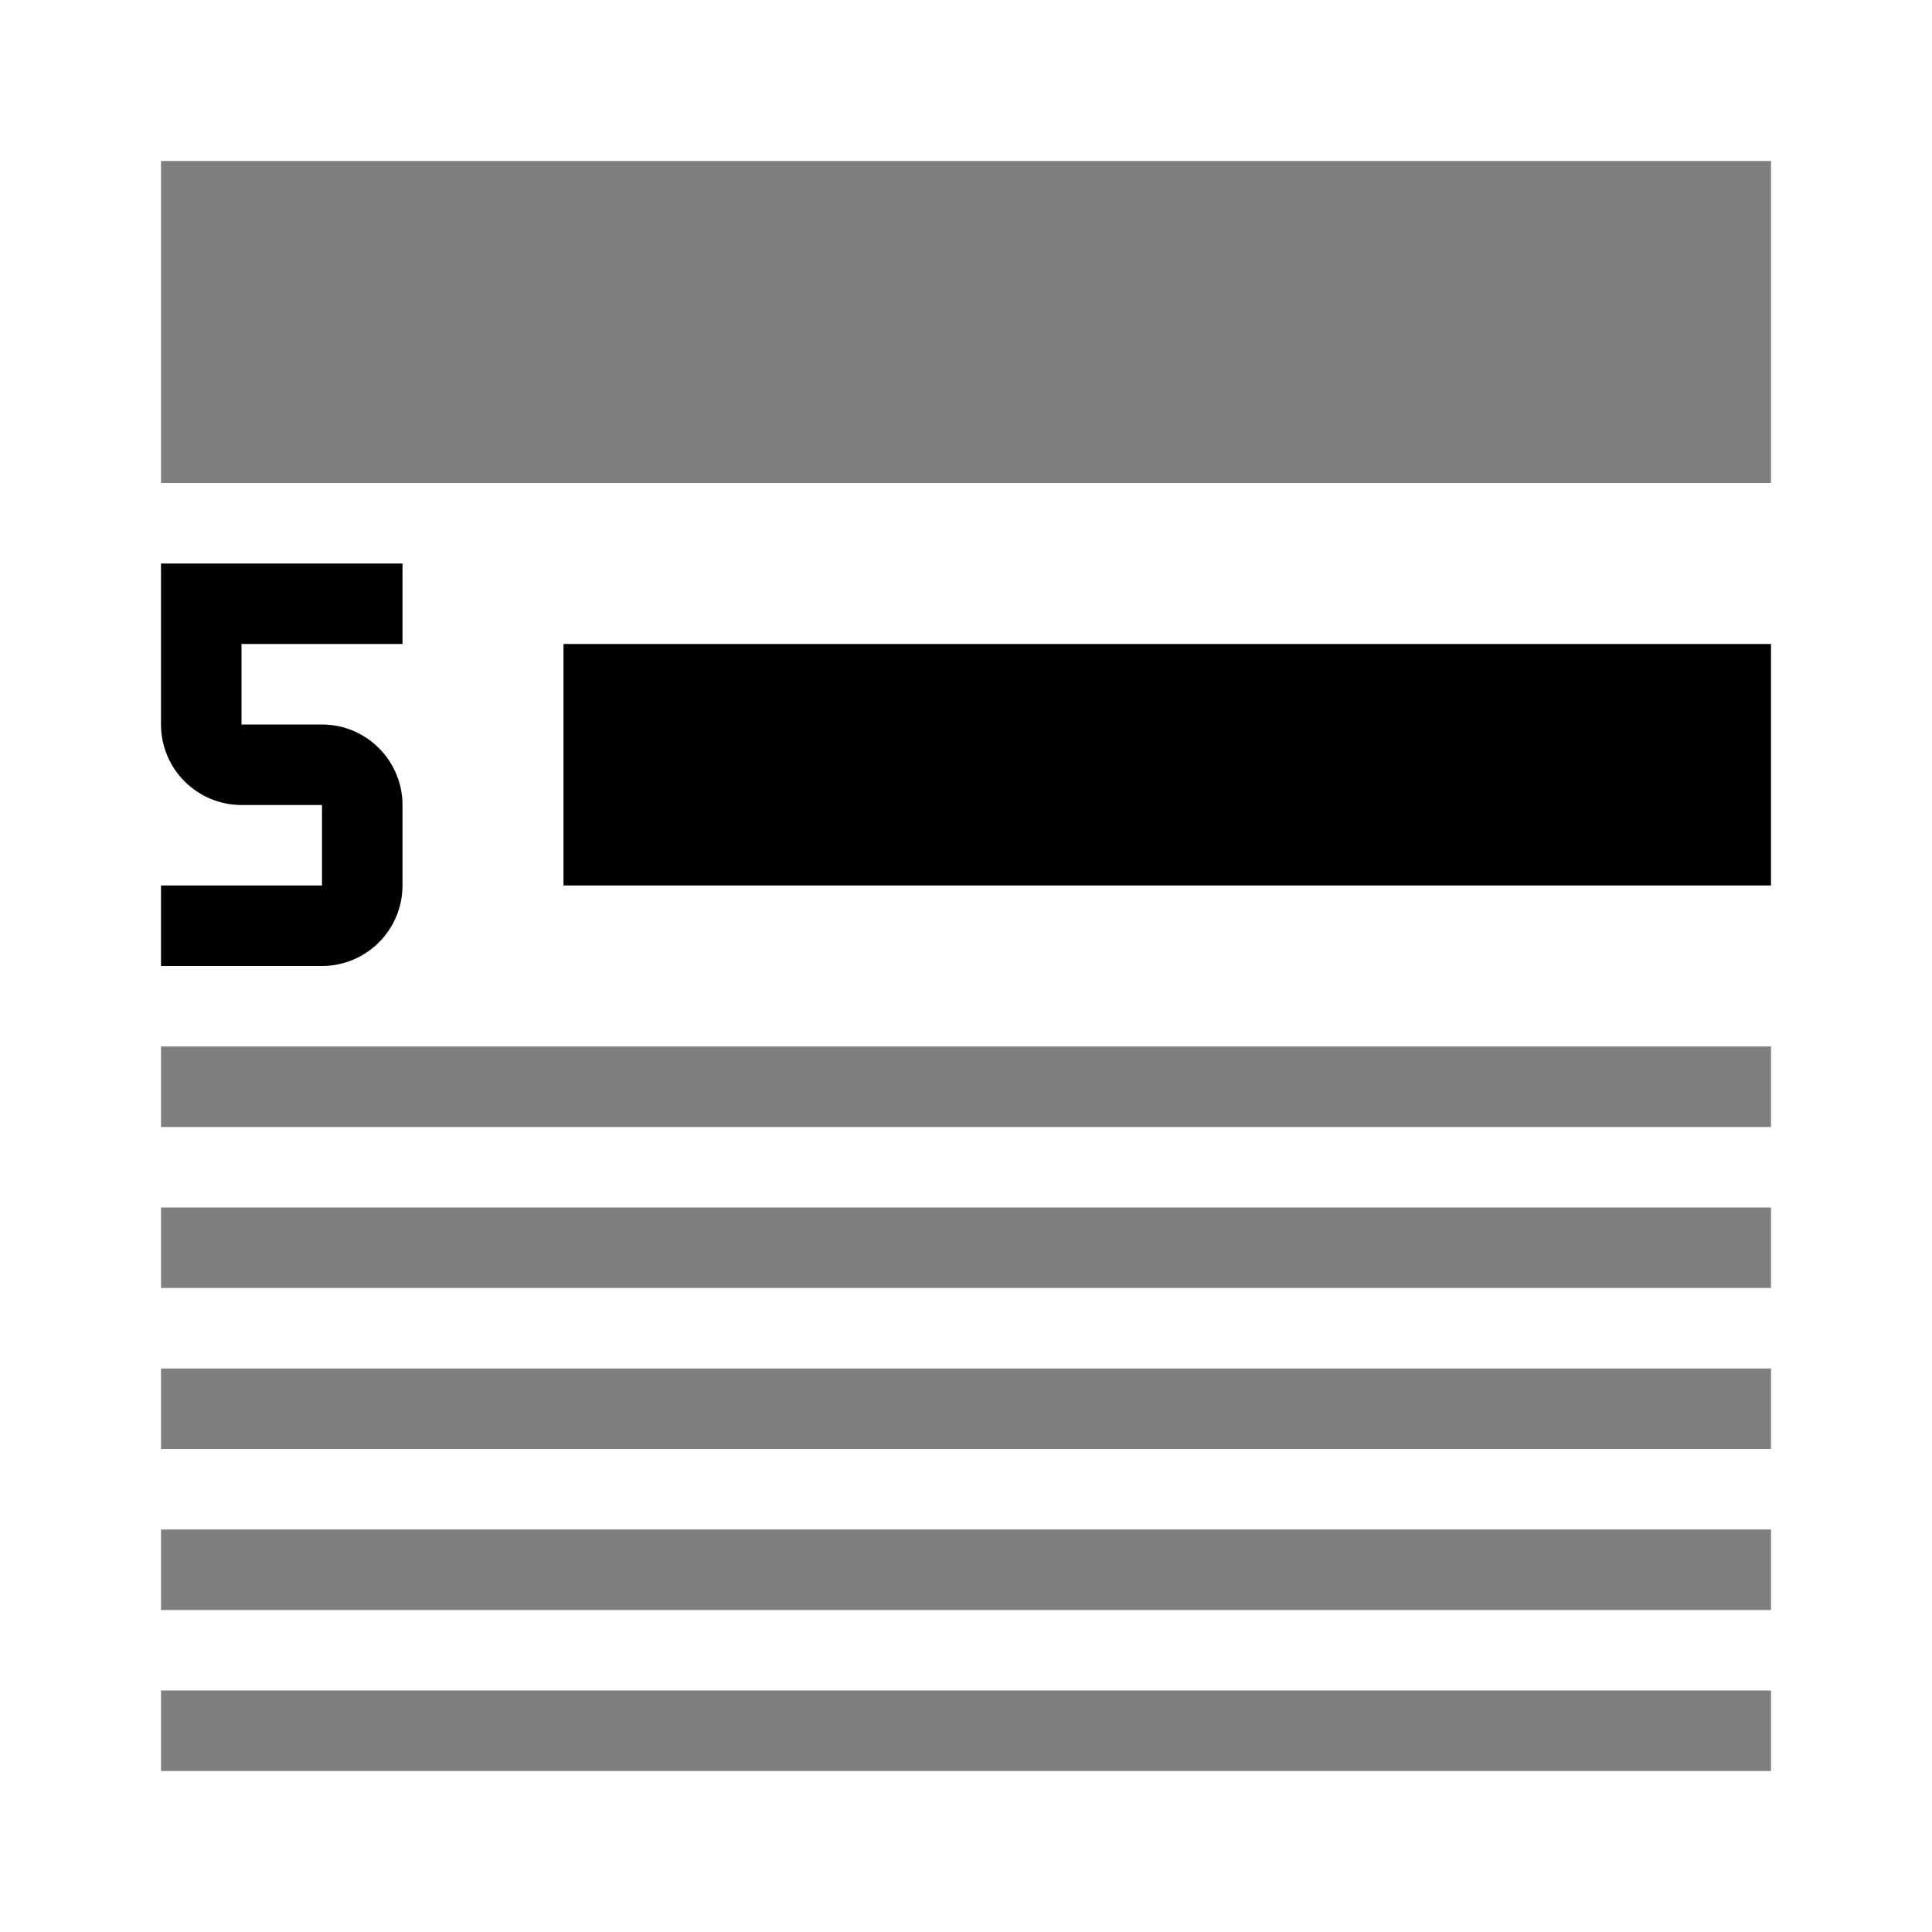
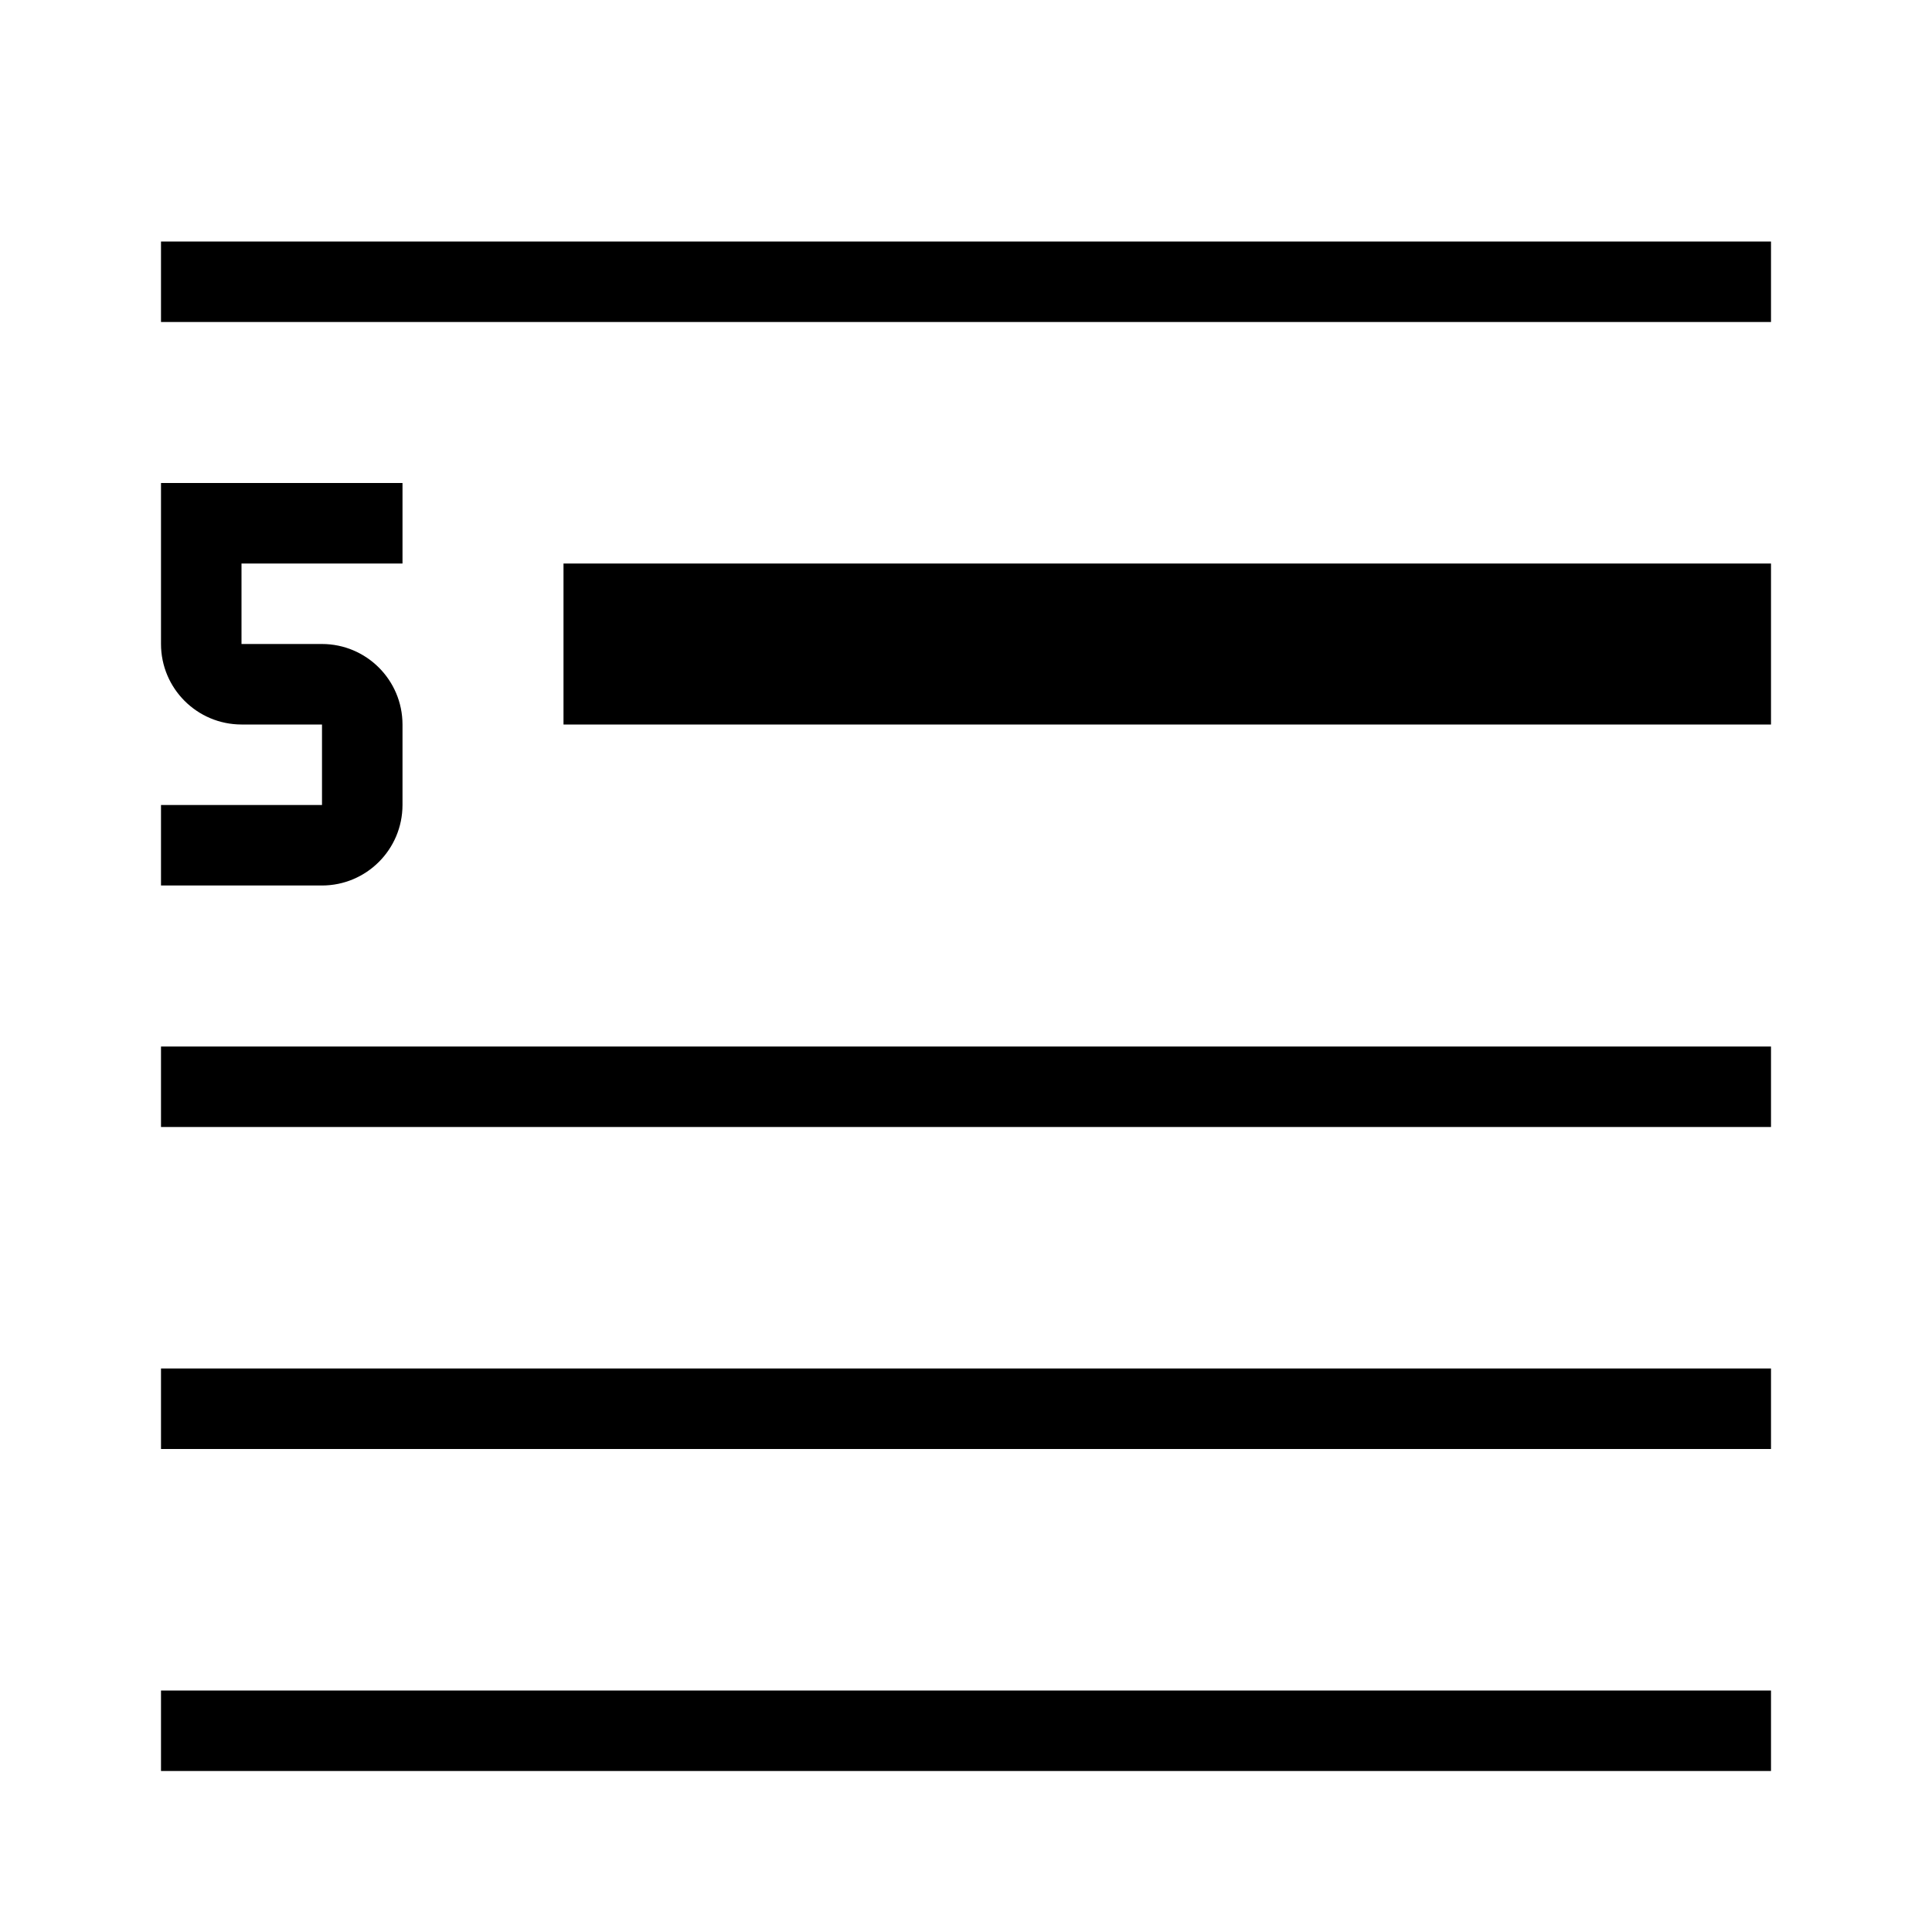
- <svg xmlns="http://www.w3.org/2000/svg" viewBox="0 0 24 24">
-   <path opacity=".5" d="M2 15h20v1H2zm0-1h20v-1H2zm0 6h20v-1H2zm0-2h20v-1H2zm0 4h20v-1H2zM2 6h20V2H2z" />
-   <path d="M7 8h15v3H7zm-2 3v-1a1.001 1.001 0 0 0-1-1H3V8h2V7H2v2a1.001 1.001 0 0 0 1 1h1v1H2v1h2a1.001 1.001 0 0 0 1-1z" />
+ <svg xmlns="http://www.w3.org/2000/svg" id="icons" viewBox="0 0 24 24">
+   <path d="M7 9h15V7H7zm-5 4h20v1H2zm0 4h20v1H2zm0 4h20v1H2zM2 3h20v1H2zm3 7V9a1.001 1.001 0 0 0-1-1H3V7h2V6H2v2a1.001 1.001 0 0 0 1 1h1v1H2v1h2a1.001 1.001 0 0 0 1-1z" />
  <path fill="none" d="M0 0h24v24H0z" />
</svg>
